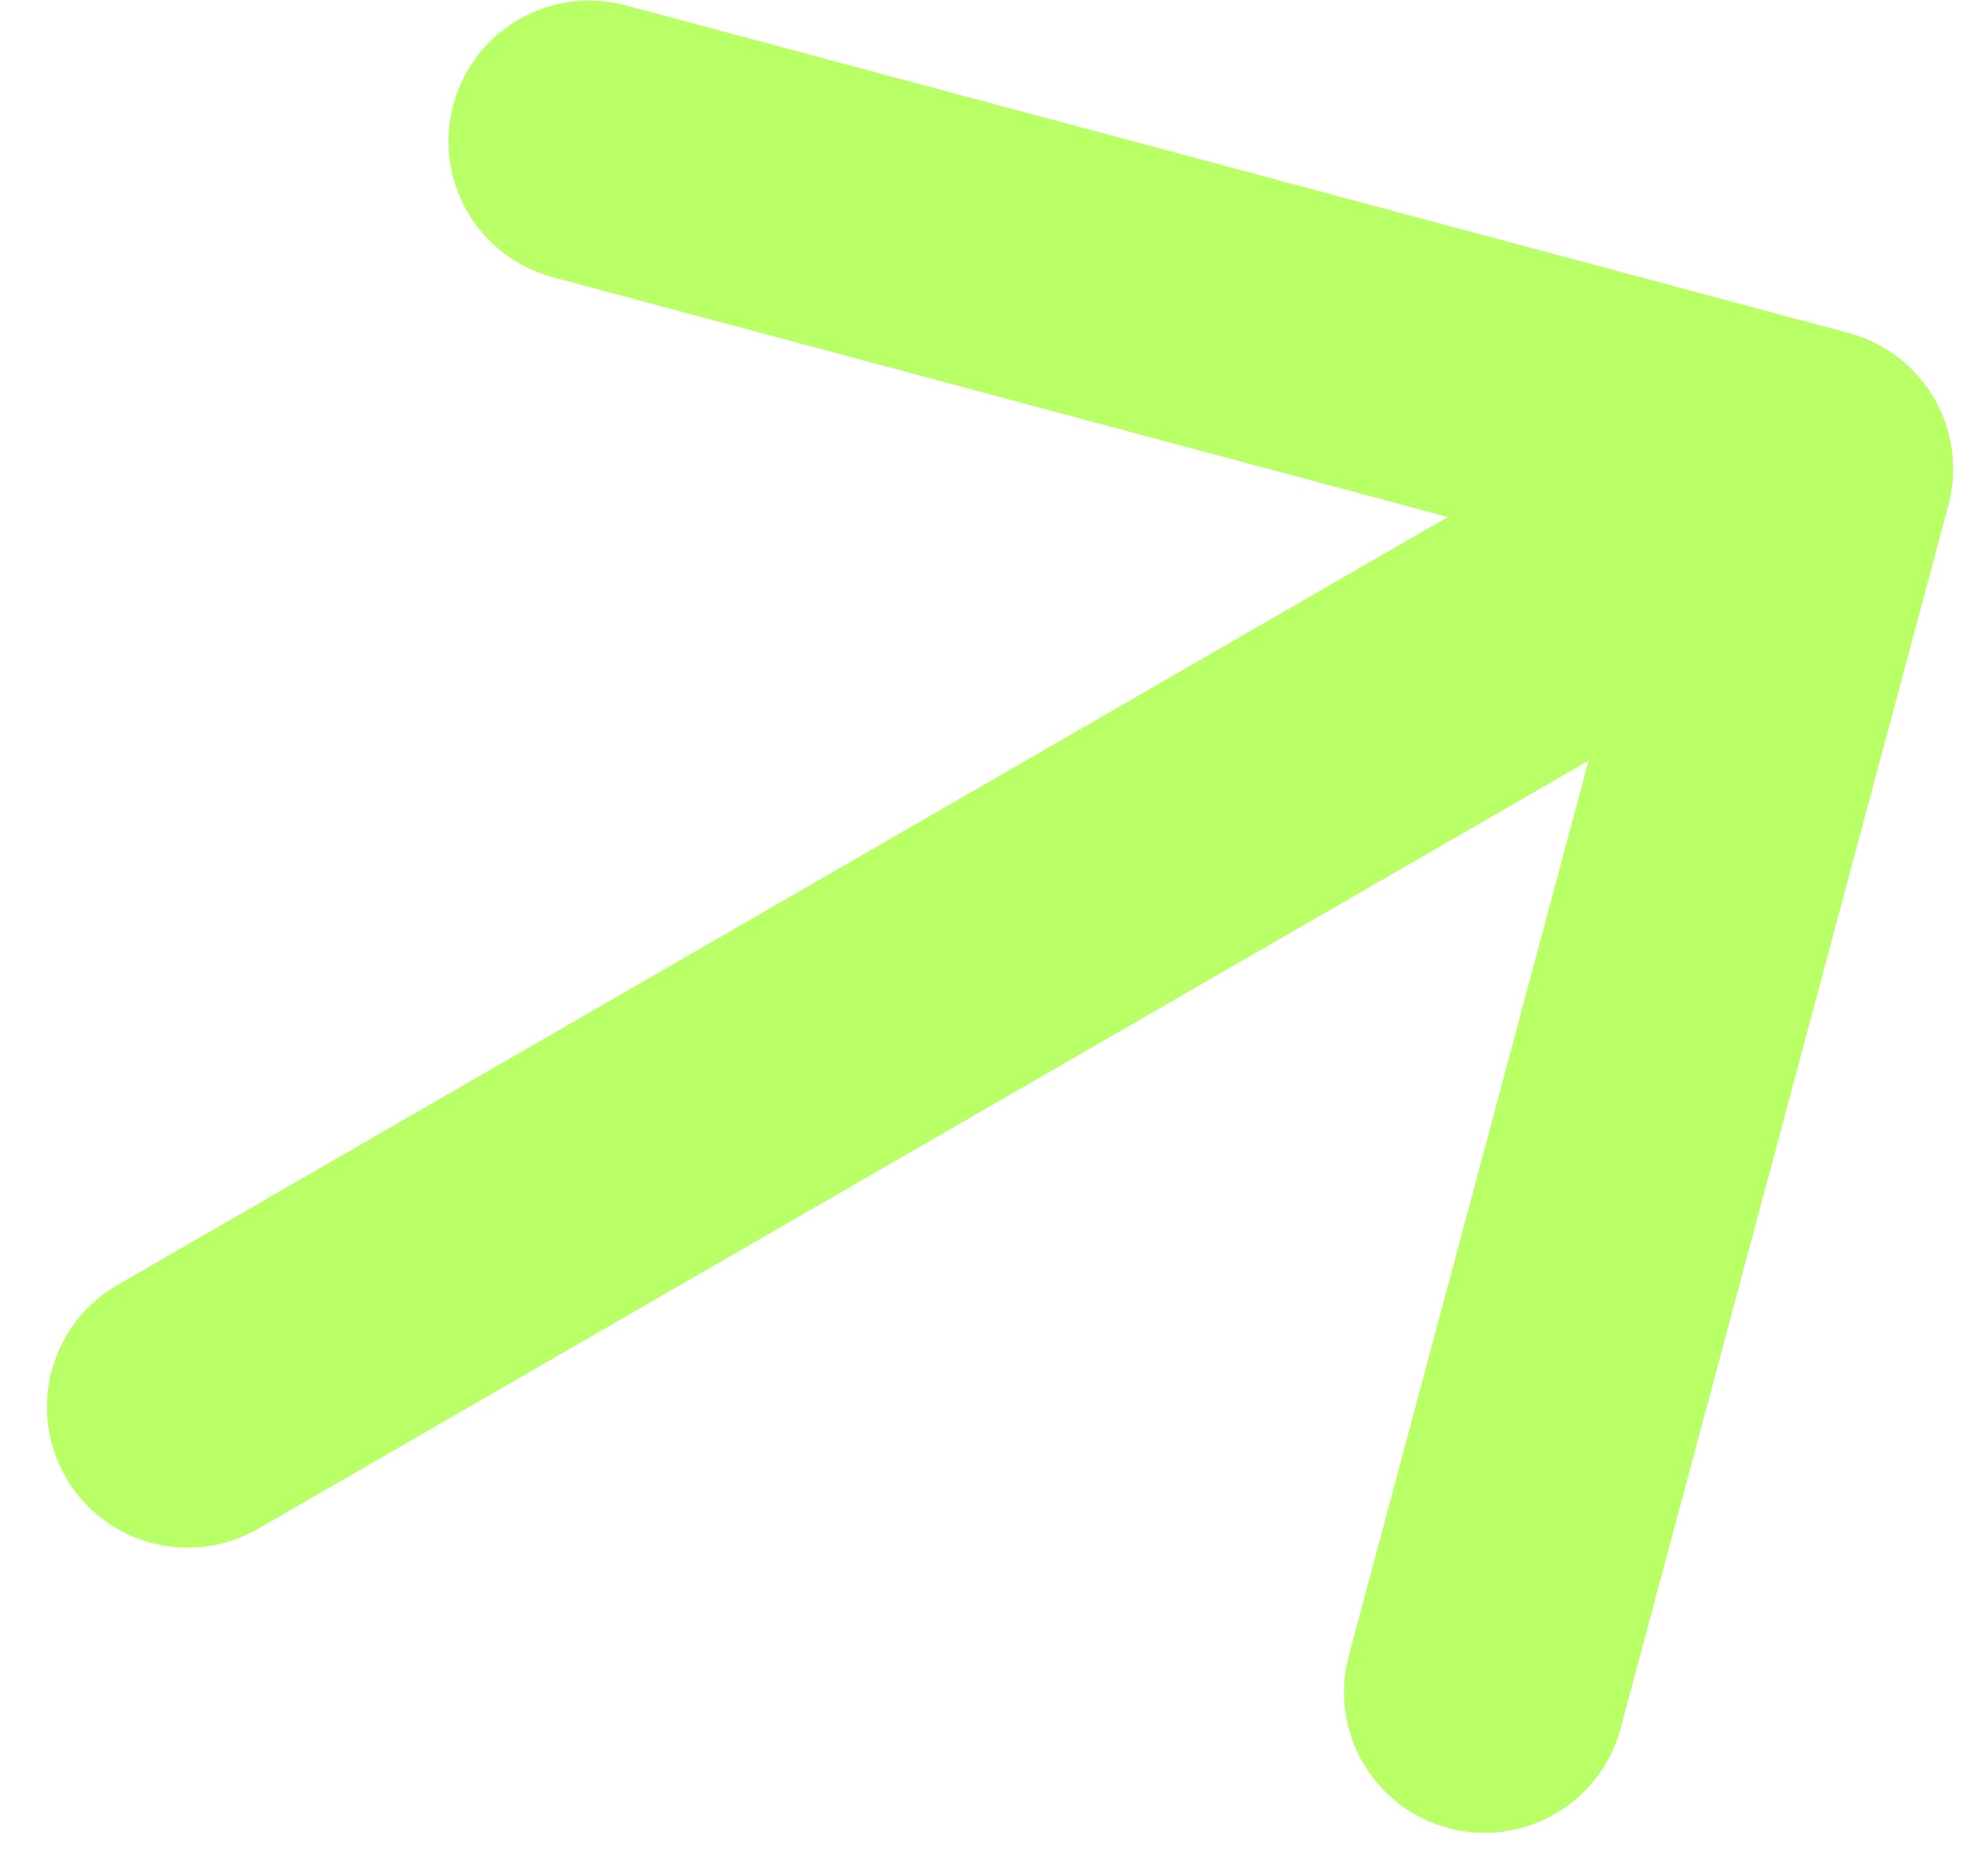
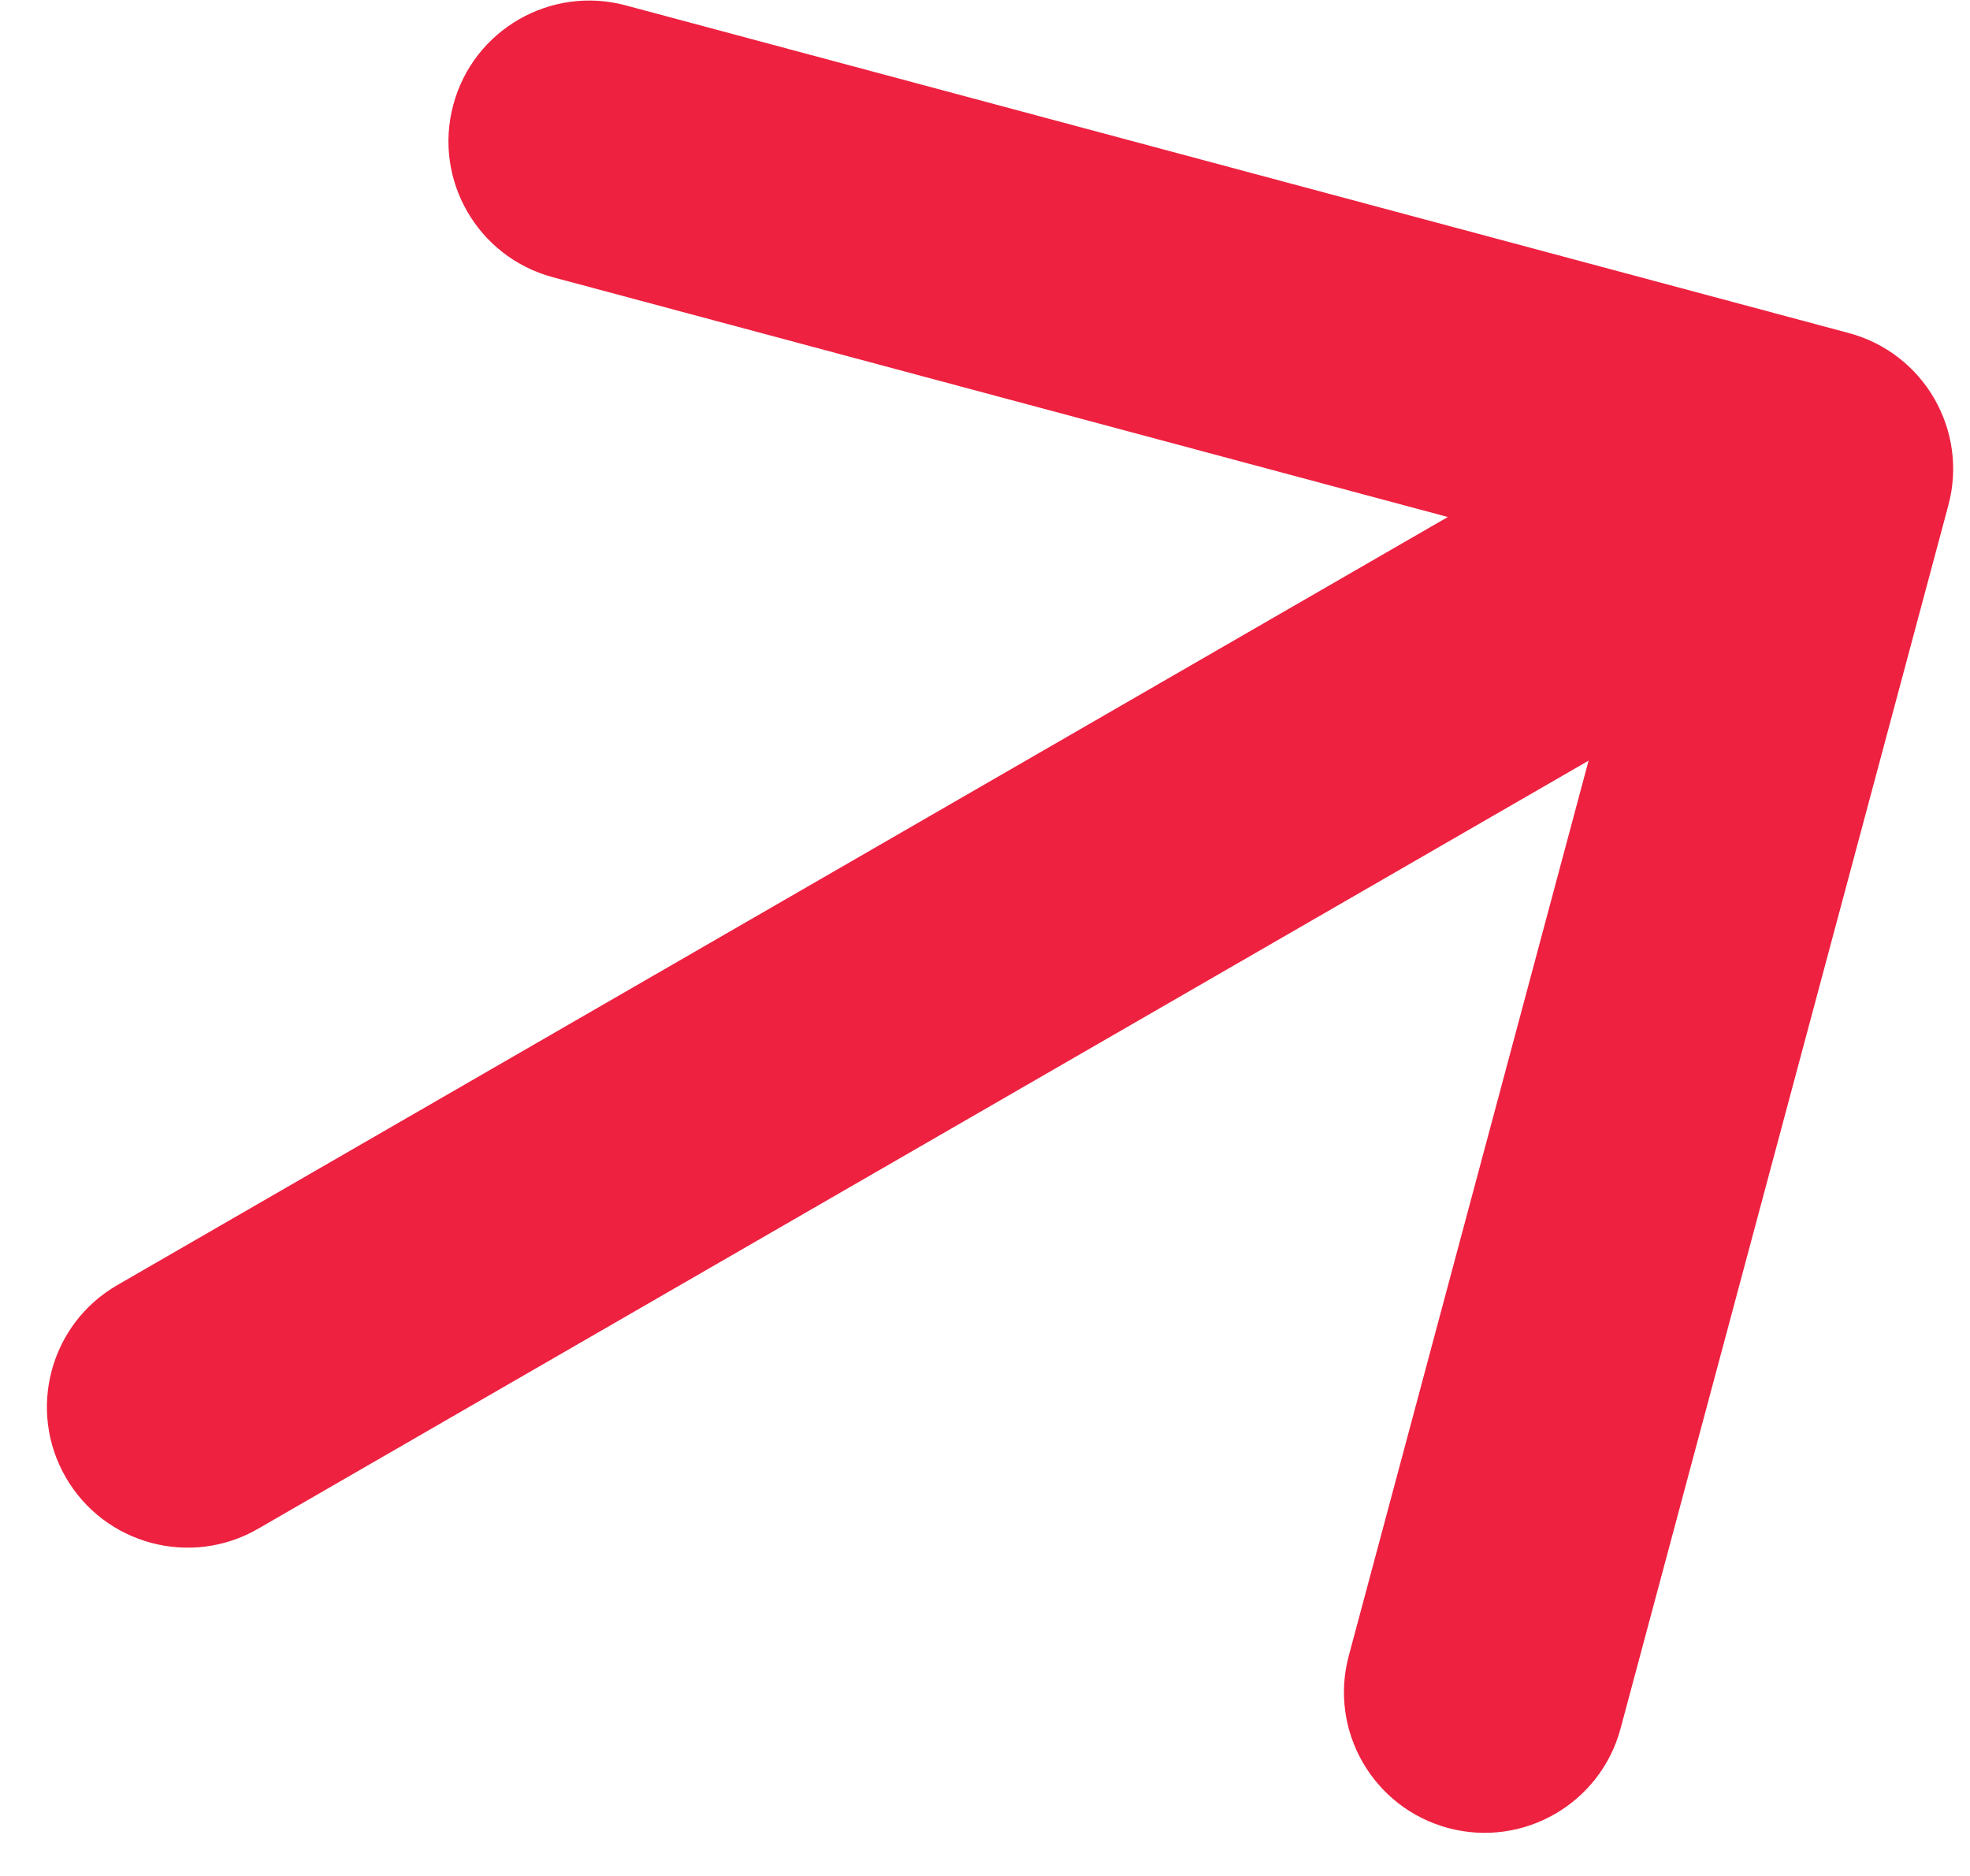
<svg xmlns="http://www.w3.org/2000/svg" width="21" height="20" viewBox="0 0 21 20" fill="none">
-   <path d="M1.25 13.701C0.533 14.115 0.287 15.033 0.701 15.75C1.115 16.467 2.033 16.713 2.75 16.299L1.25 13.701ZM20.769 5.388C20.984 4.588 20.509 3.766 19.709 3.551L6.669 0.057C5.869 -0.157 5.046 0.318 4.832 1.118C4.617 1.918 5.092 2.74 5.892 2.955L17.483 6.061L14.378 17.652C14.163 18.452 14.638 19.274 15.438 19.489C16.238 19.703 17.061 19.228 17.275 18.428L20.769 5.388ZM2.75 16.299L20.07 6.299L18.57 3.701L1.25 13.701L2.75 16.299Z" fill="#B9FF66" />
+   <path d="M1.25 13.701C0.533 14.115 0.287 15.033 0.701 15.75C1.115 16.467 2.033 16.713 2.75 16.299L1.25 13.701ZM20.769 5.388C20.984 4.588 20.509 3.766 19.709 3.551L6.669 0.057C5.869 -0.157 5.046 0.318 4.832 1.118C4.617 1.918 5.092 2.74 5.892 2.955L17.483 6.061L14.378 17.652C14.163 18.452 14.638 19.274 15.438 19.489C16.238 19.703 17.061 19.228 17.275 18.428L20.769 5.388ZM2.75 16.299L20.07 6.299L18.57 3.701L1.25 13.701L2.75 16.299Z" fill="#ee2140" />
</svg>
